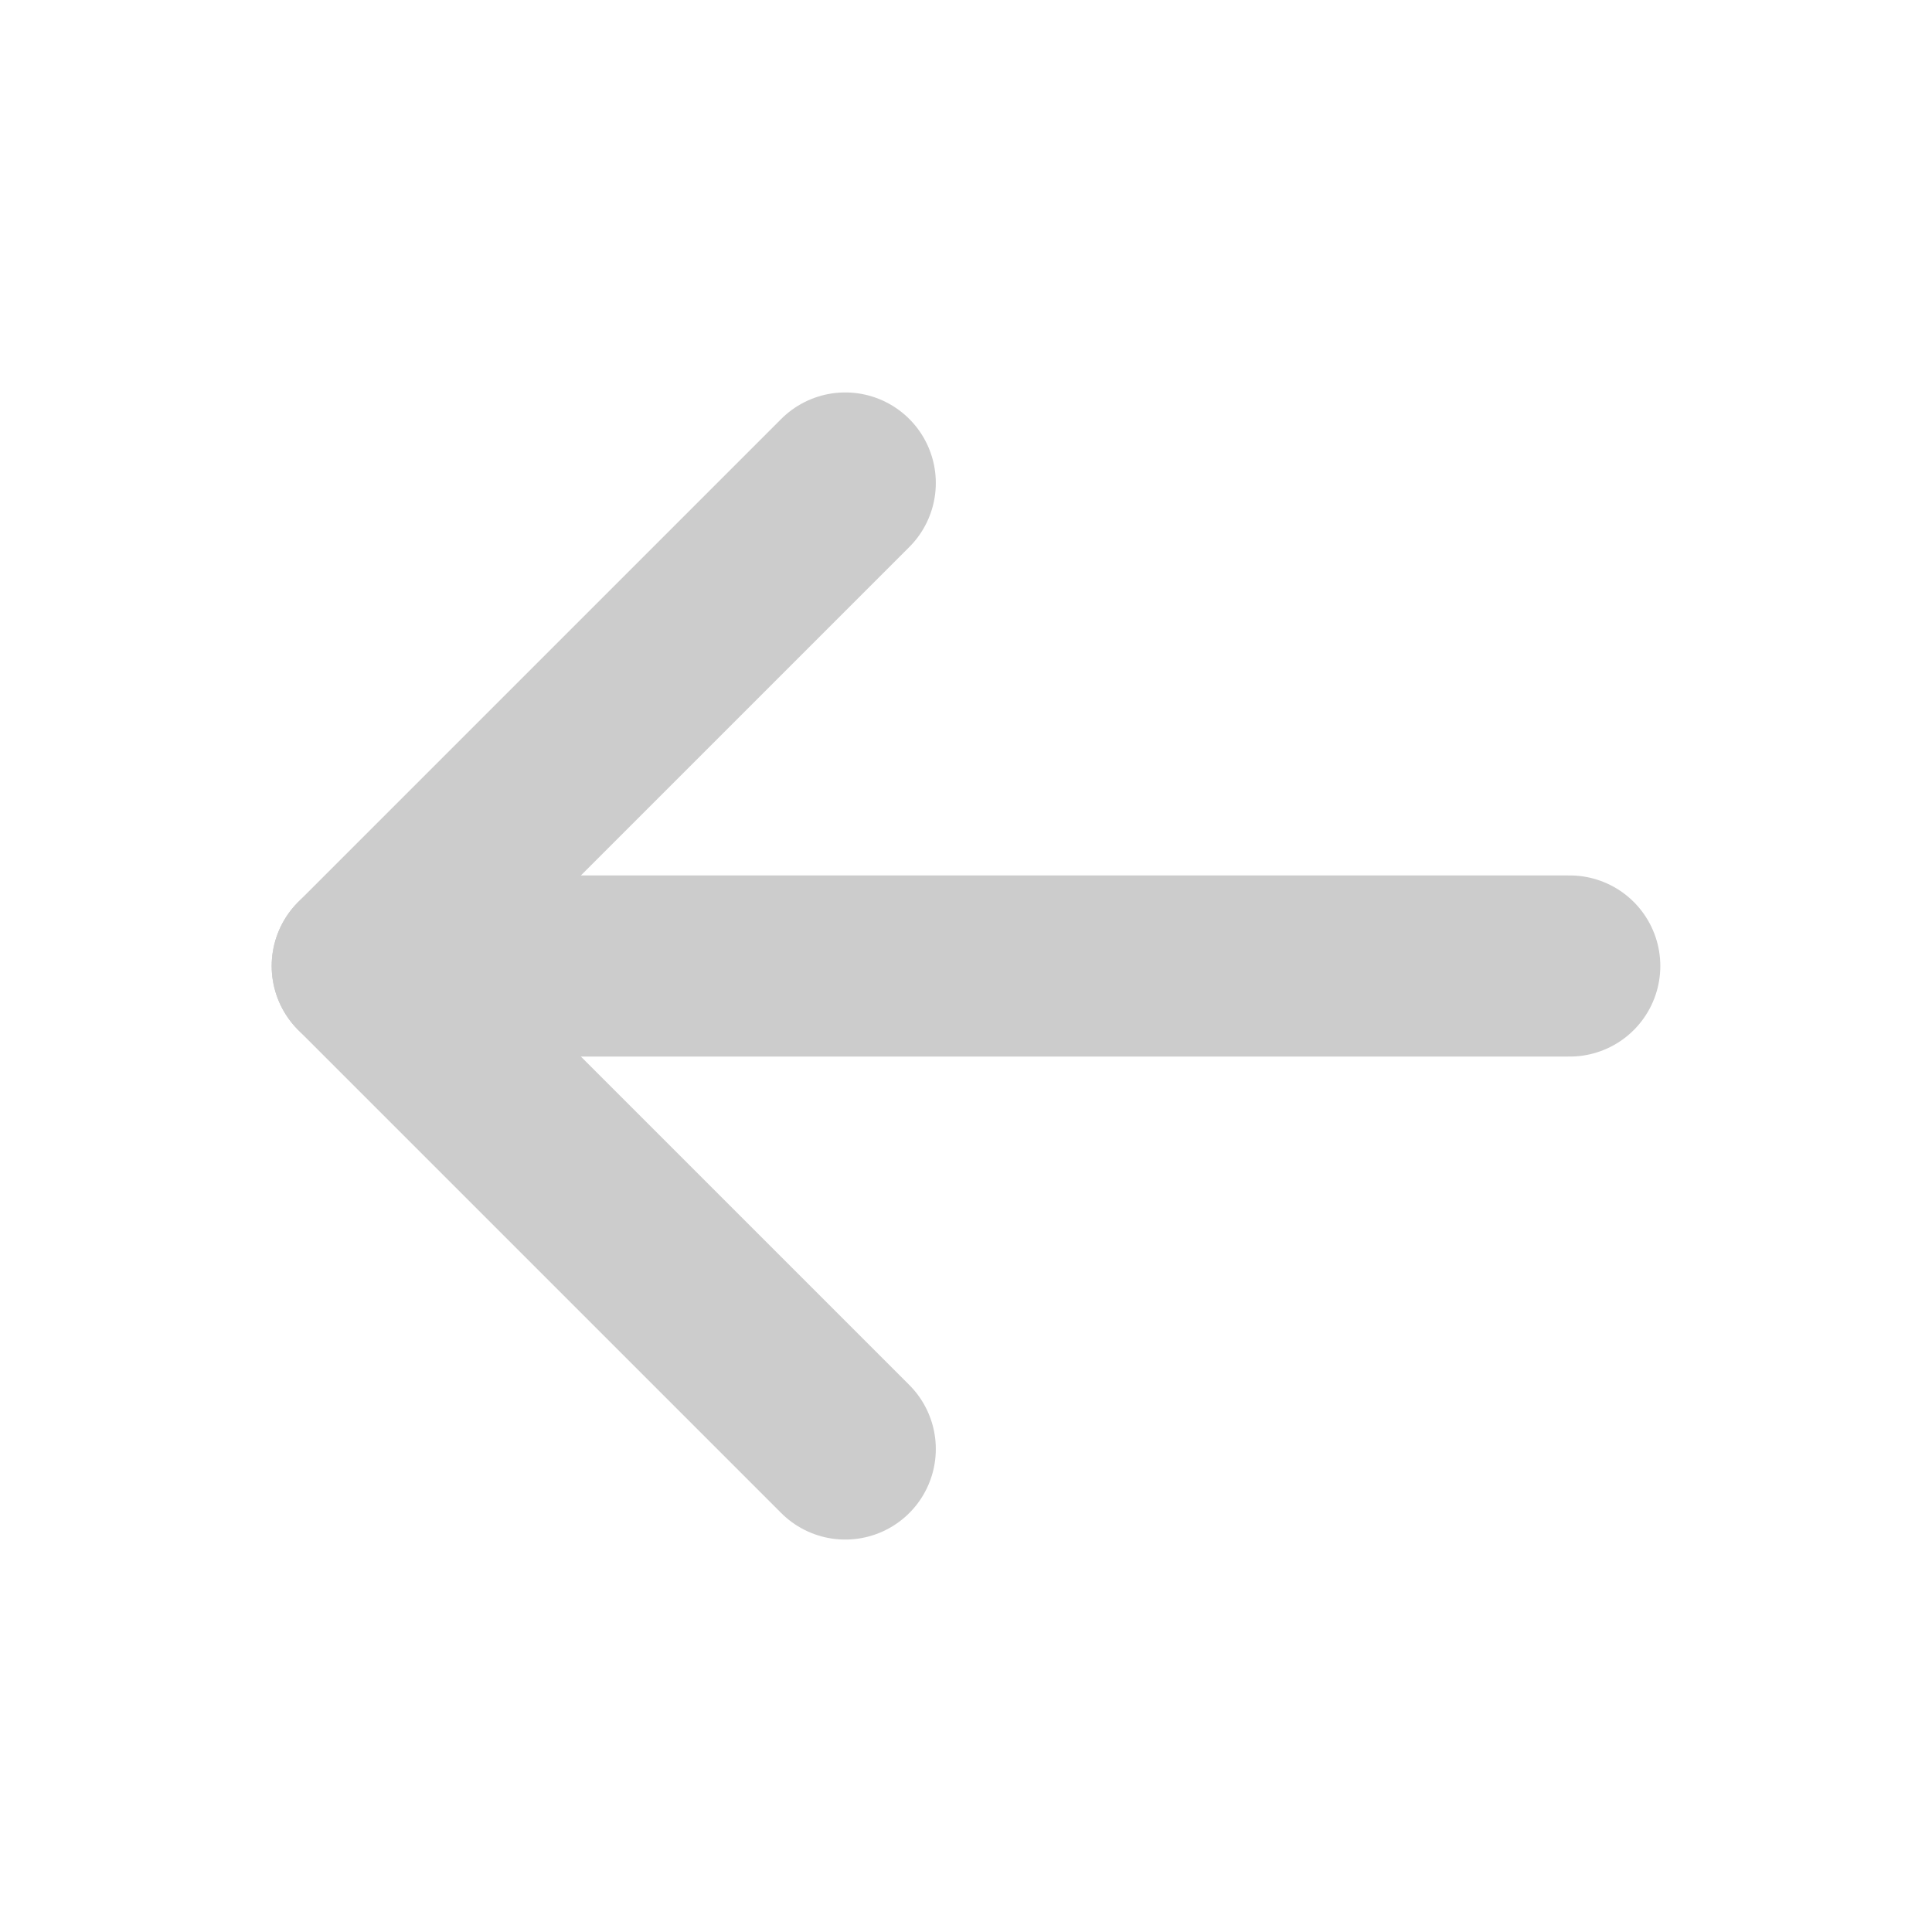
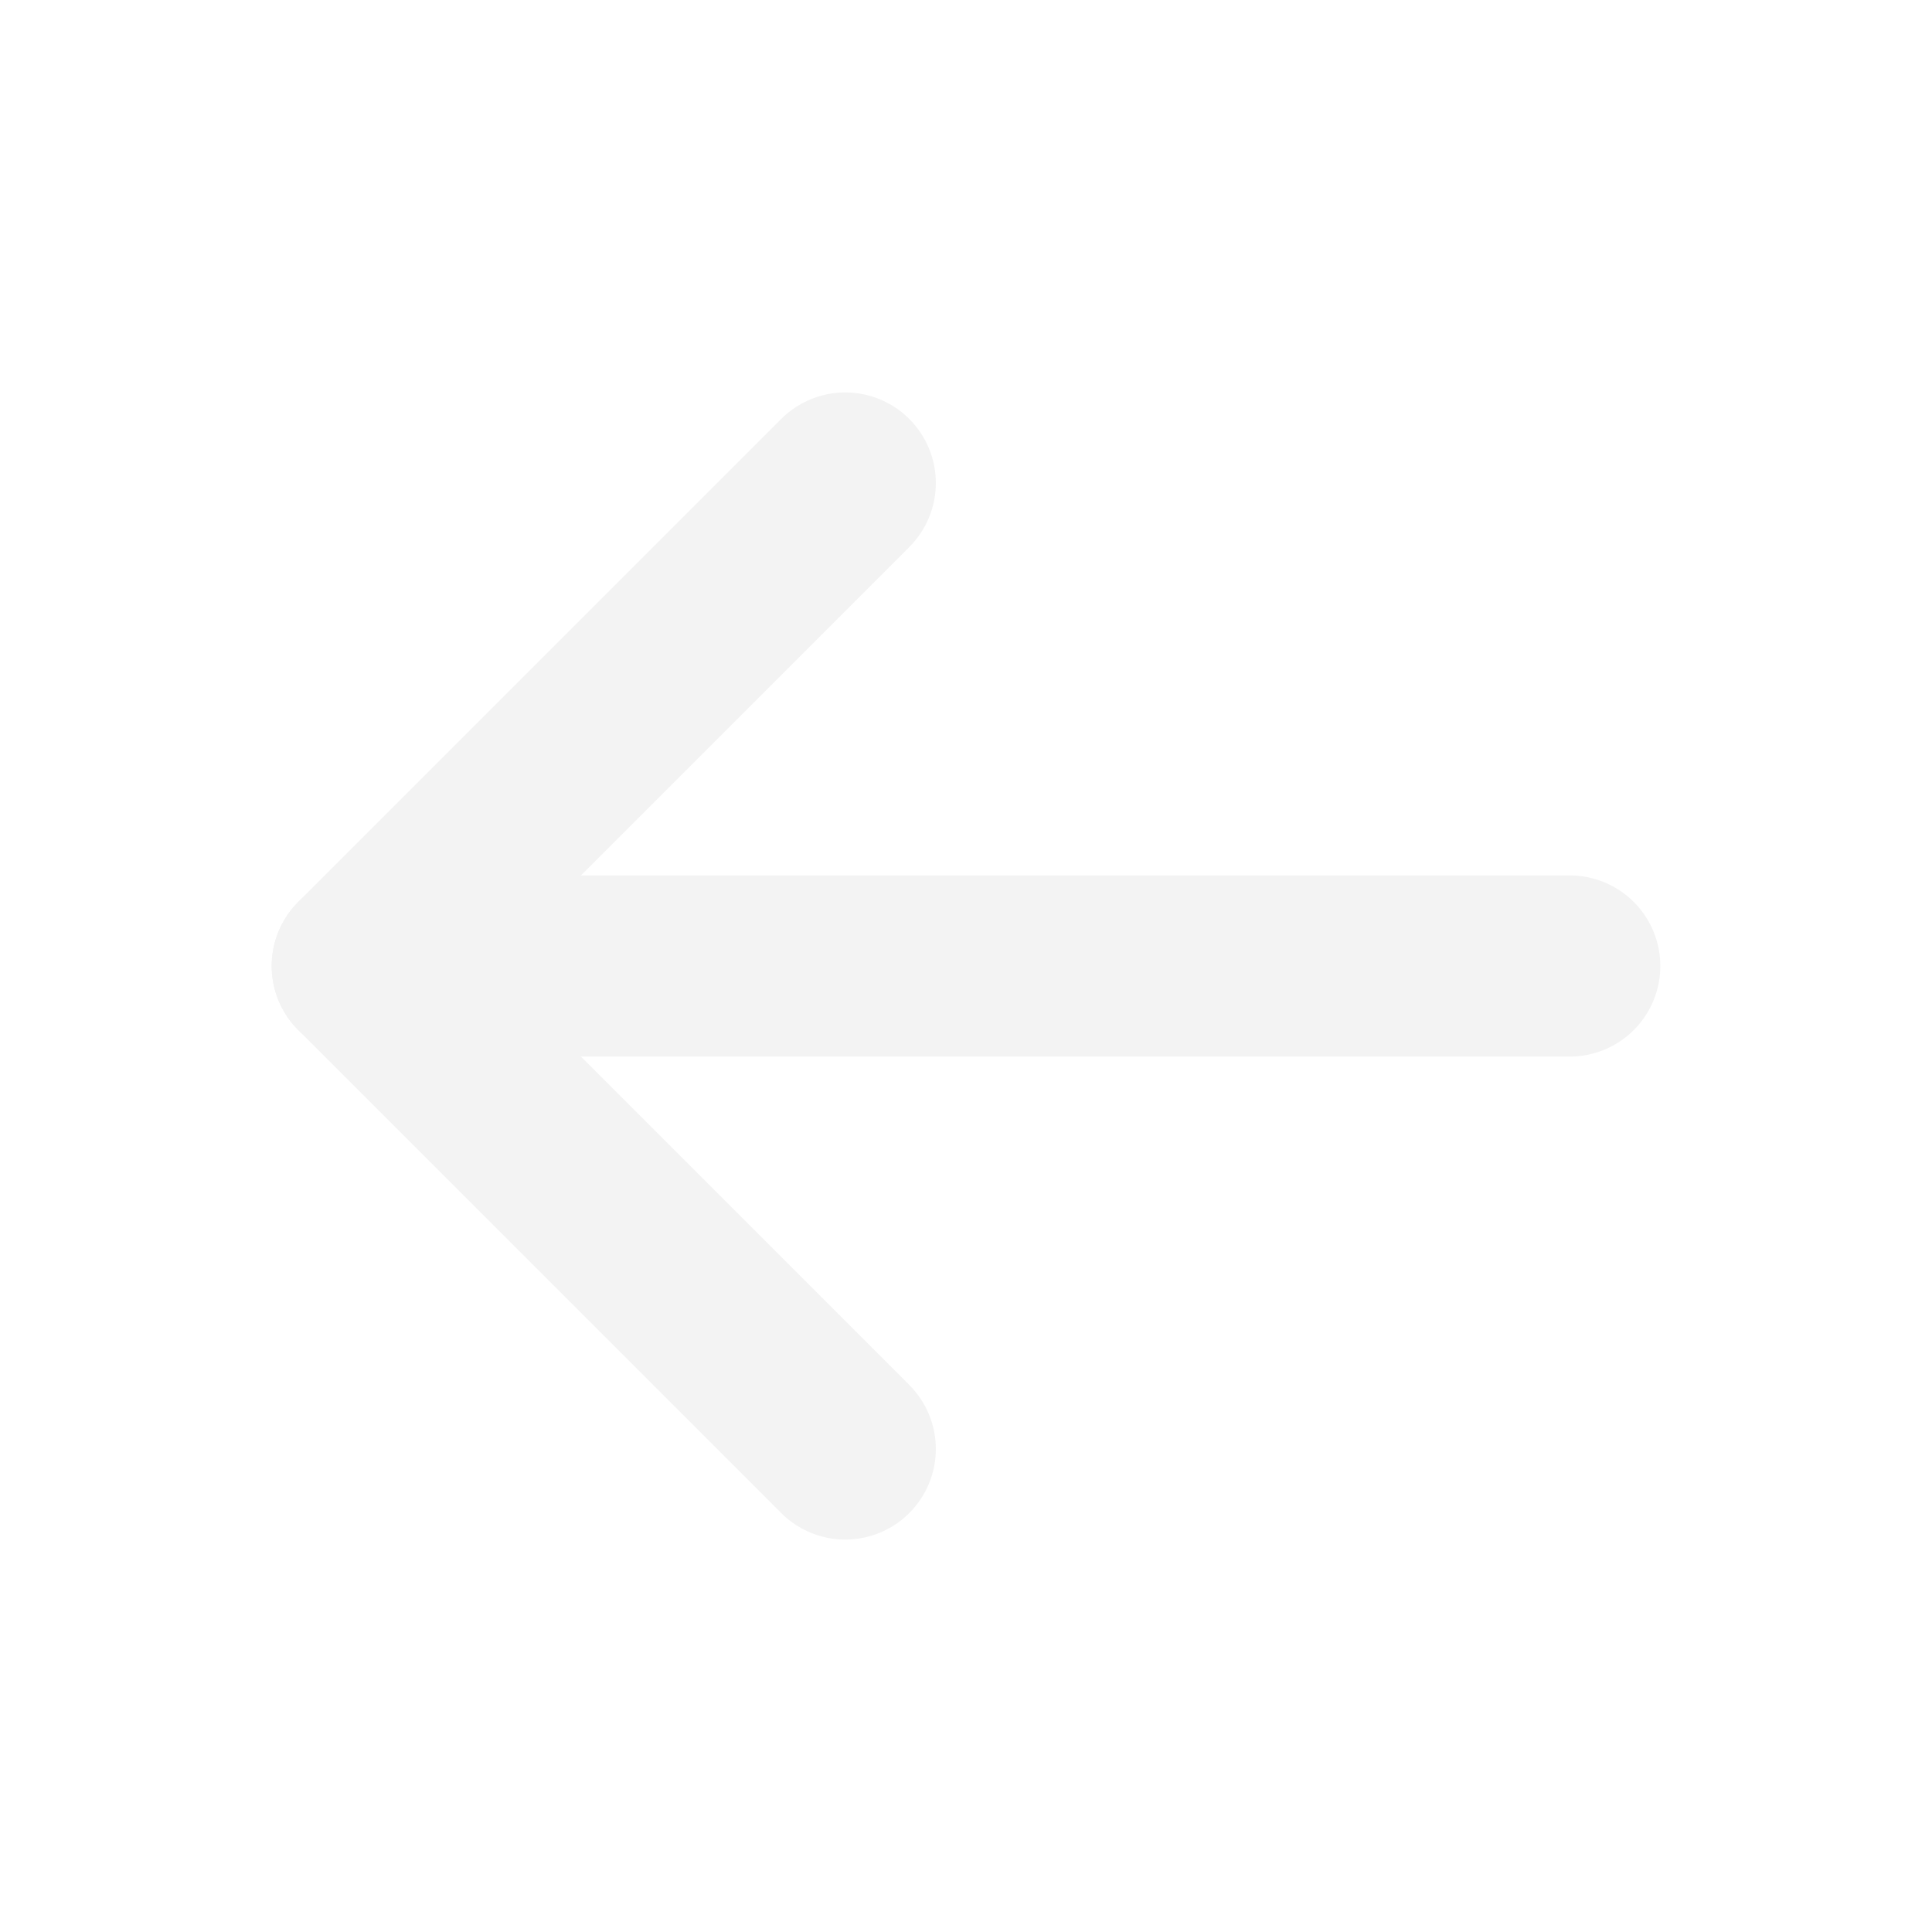
- <svg xmlns="http://www.w3.org/2000/svg" width="16" height="16" viewBox="0 0 16 16" fill="none" stroke="#CCCCCC" stroke-width="1.5" stroke-linecap="round" stroke-linejoin="round">
+ <svg xmlns="http://www.w3.org/2000/svg" width="16" height="16" viewBox="0 0 16 16" fill="none" stroke="#F3F3F3" stroke-width="1.5" stroke-linecap="round" stroke-linejoin="round">
  <line x1="13" y1="8" x2="3" y2="8" />
  <polyline points="7 4 3 8 7 12" />
</svg>
